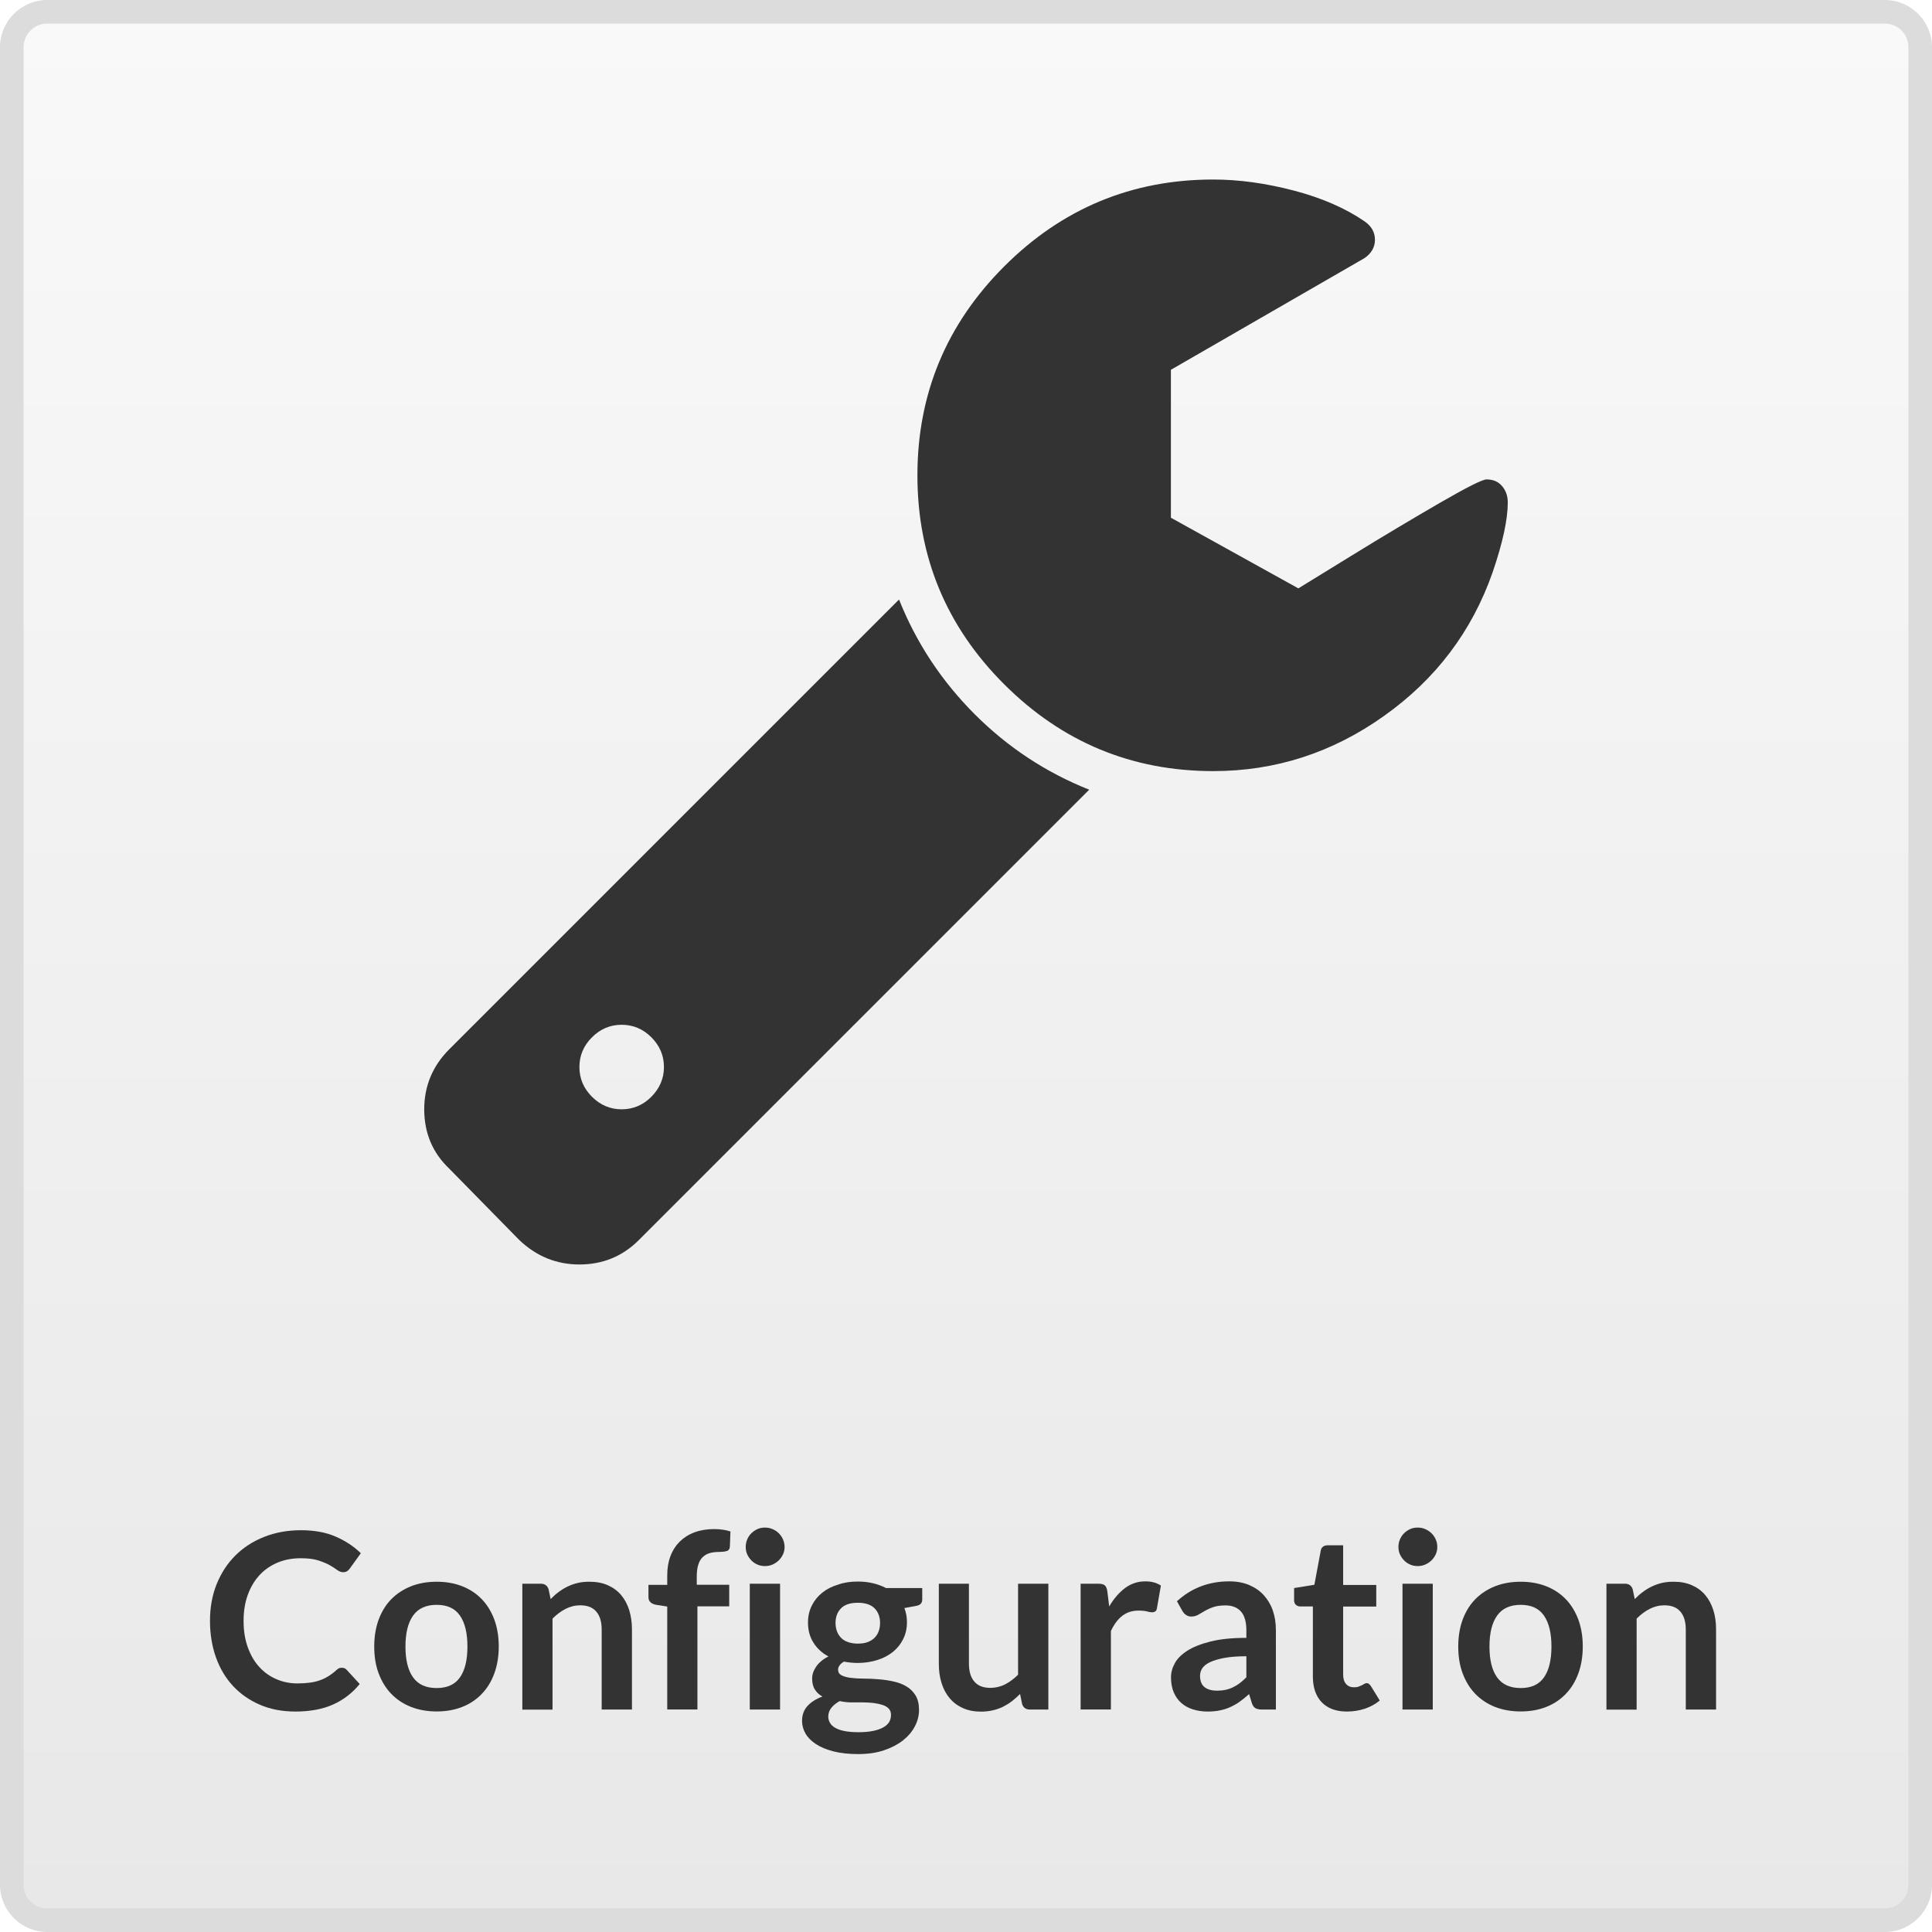
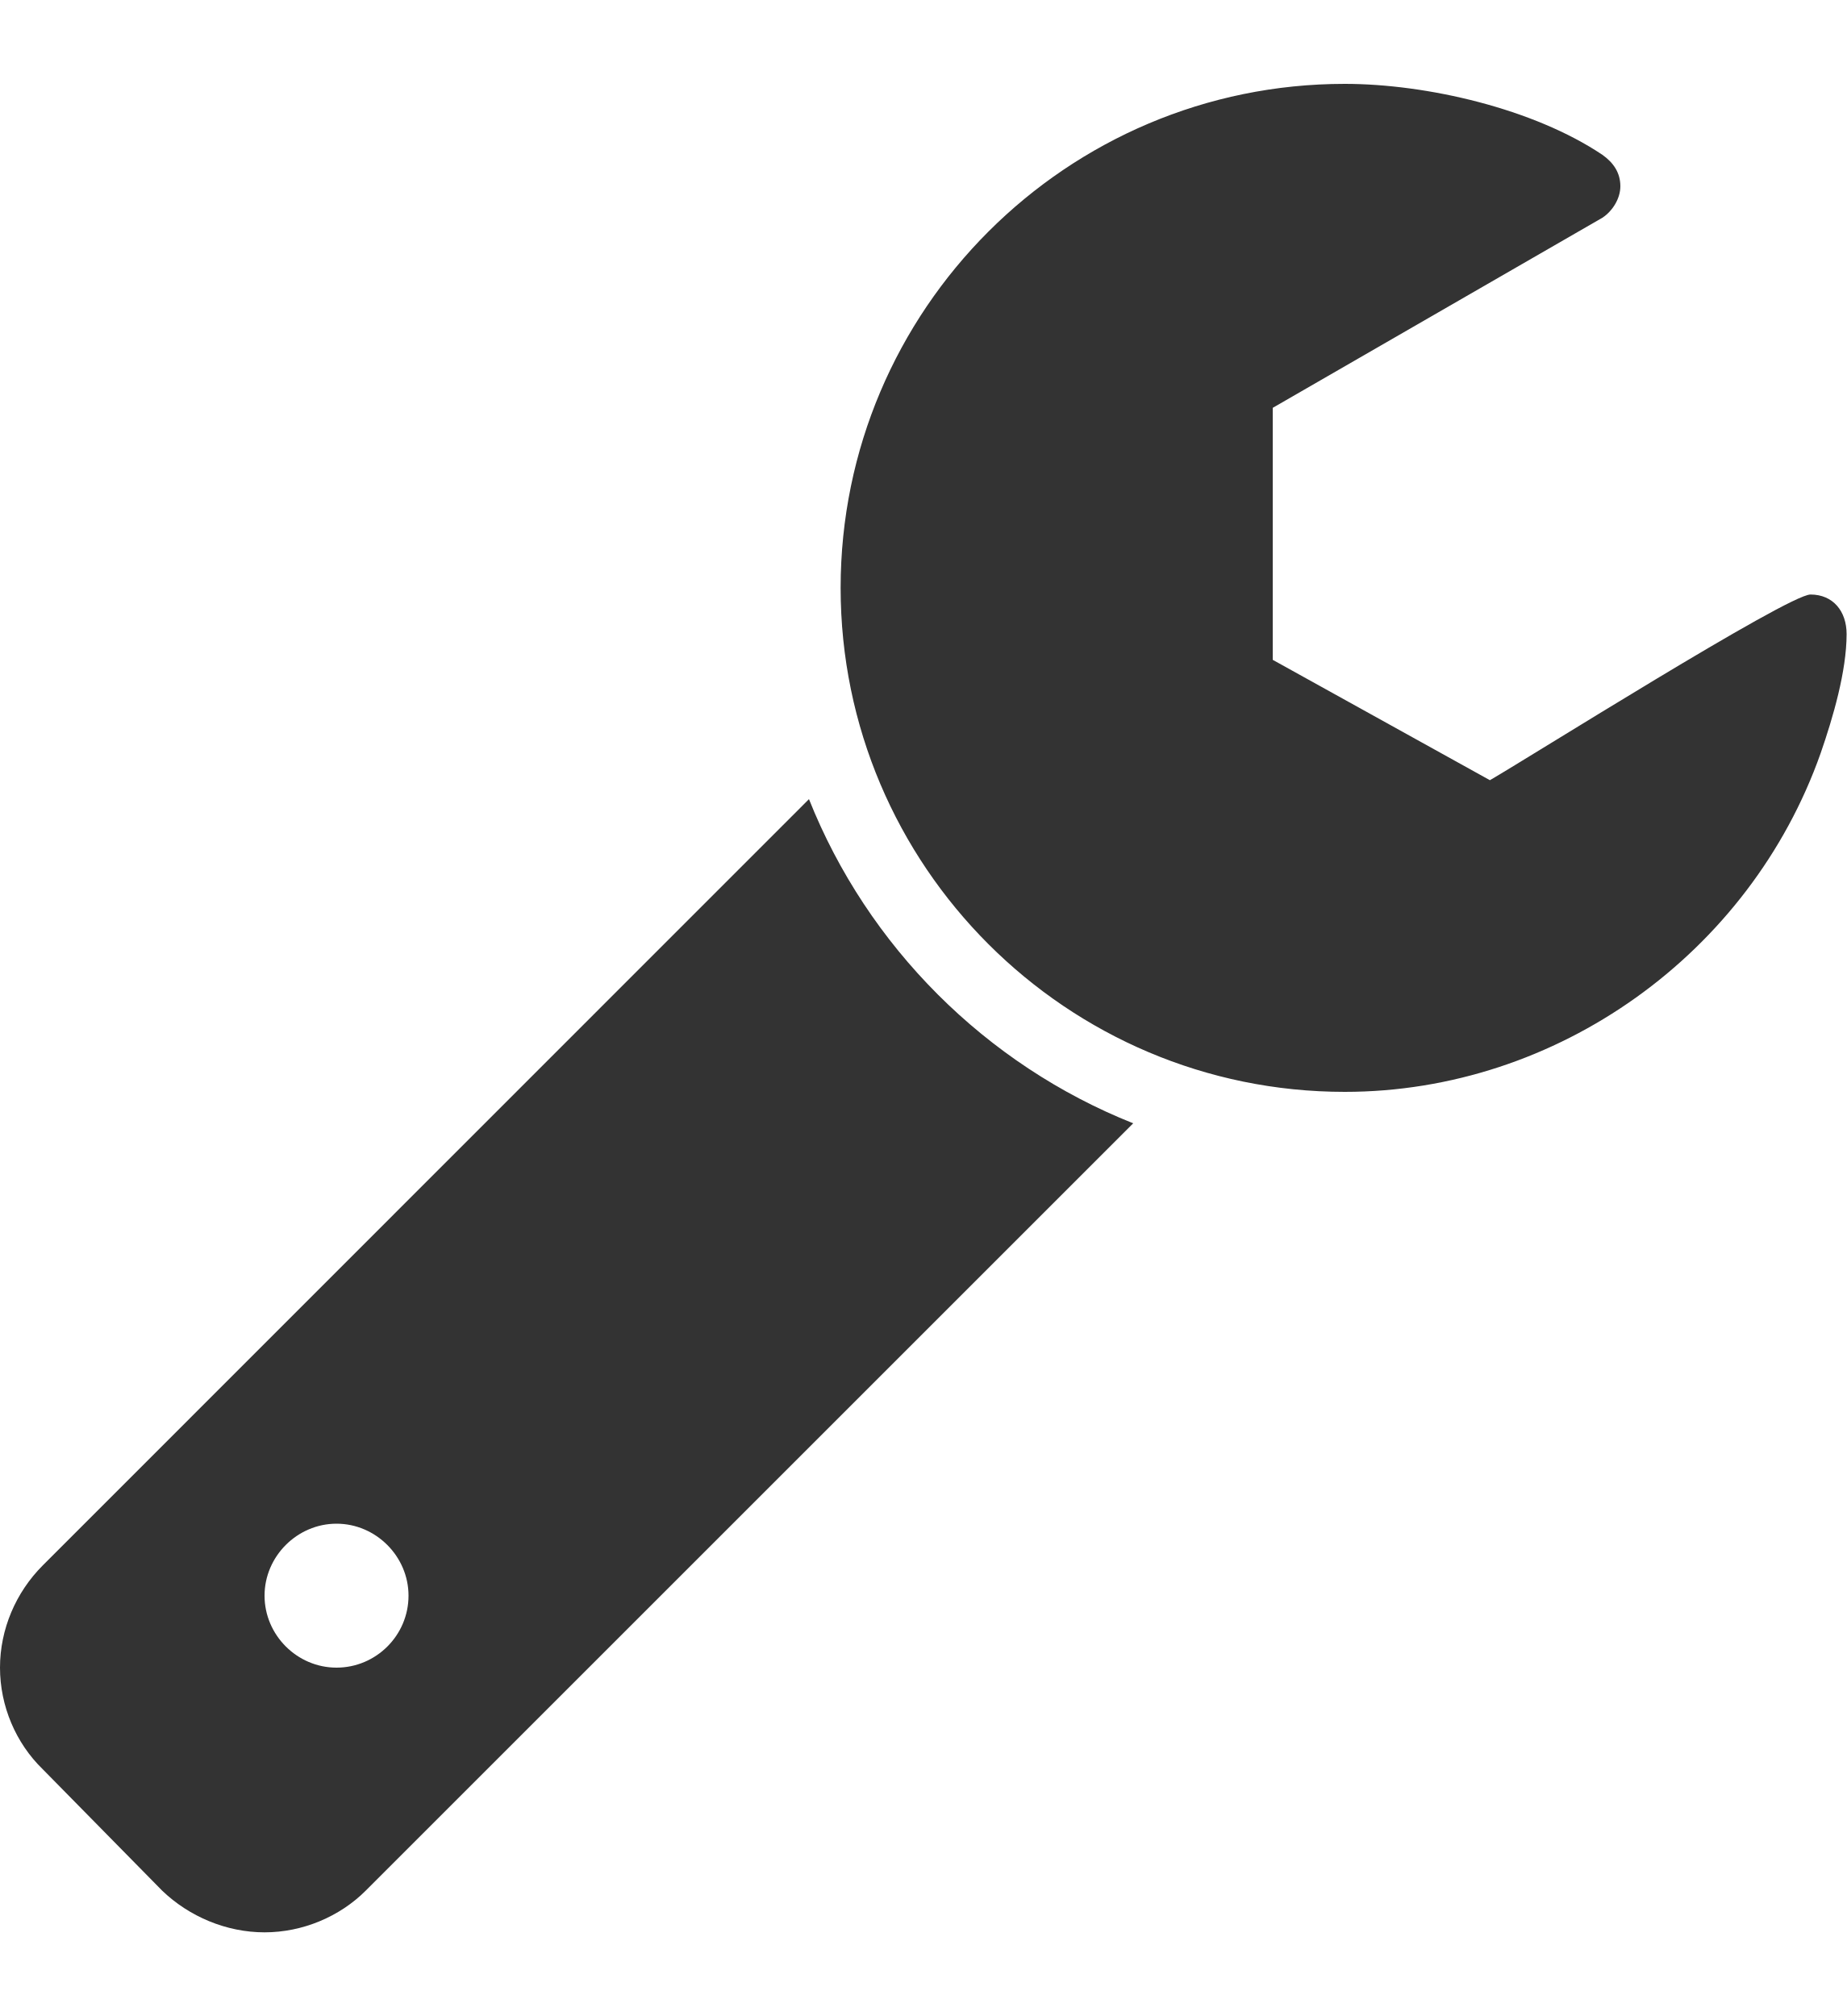
- <svg xmlns="http://www.w3.org/2000/svg" version="1.1" id="Calque_1" x="0px" y="0px" viewBox="0 0 2048 2048" style="enable-background:new 0 0 2048 2048;" xml:space="preserve">
+ <svg xmlns="http://www.w3.org/2000/svg" version="1.1" id="Calque_1" x="0px" y="0px" viewBox="0 0 915.8 1000" style="enable-background:new 0 0 915.8 1000;" xml:space="preserve">
  <style type="text/css">
- 	.st0{fill:url(#SVGID_1_);}
- 	.st1{fill:#DCDCDC;}
- 	.st2{fill:#333333;}
- 	.st3{enable-background:new    ;}
+ 	.st0{fill:#333333;}
</style>
-   <g>
-     <linearGradient id="SVGID_1_" gradientUnits="userSpaceOnUse" x1="1024" y1="1036.5" x2="1024" y2="3059.5" gradientTransform="matrix(1 0 0 -1 0 3072)">
-       <stop offset="0" style="stop-color:#E8E8E8" />
-       <stop offset="1" style="stop-color:#F9F9F9" />
-     </linearGradient>
-     <path class="st0" d="M50,2035.5c-20.7,0-37.5-16.8-37.5-37.5V50c0-20.7,16.8-37.5,37.5-37.5h1948c20.7,0,37.5,16.8,37.5,37.5v1948   c0,20.7-16.8,37.5-37.5,37.5H50z" />
-     <path class="st1" d="M1998,25c13.8,0,25,11.2,25,25v1948c0,13.8-11.2,25-25,25H50c-13.8,0-25-11.2-25-25V50c0-13.8,11.2-25,25-25   H1998 M1998,0H50C22.5,0,0,22.5,0,50v1948c0,27.5,22.5,50,50,50h1948c27.5,0,50-22.5,50-50V50C2048,22.5,2025.5,0,1998,0L1998,0z" />
-   </g>
-   <path class="st2" d="M703.8,1131.1c0-12.1-4.4-22.6-13.3-31.5c-8.9-8.9-19.4-13.3-31.5-13.3s-22.6,4.4-31.5,13.3  s-13.3,19.4-13.3,31.5s4.4,22.6,13.3,31.5c8.9,8.9,19.4,13.3,31.5,13.3s22.6-4.4,31.5-13.3C699.3,1153.7,703.8,1143.2,703.8,1131.1z   M1154.6,837.1l-477.4,477.4c-17.3,17.3-38.3,25.9-63,25.9c-24.3,0-45.5-8.6-63.7-25.9l-74.2-75.6c-17.7-16.8-26.6-37.8-26.6-63  c0-24.7,8.9-46,26.6-63.7L953,635.5c18.2,45.7,44.9,86.2,80.1,121.5C1068.3,792.2,1108.8,818.9,1154.6,837.1z M1598.3,532.6  c0,18.2-5.4,42.9-16.1,74.2c-21.9,62.5-60.3,113.3-115.2,152.2c-54.8,39-115.2,58.4-180.9,58.4c-86.3,0-160.2-30.7-221.6-92  s-92-135.2-92-221.5s30.7-160.2,92-221.5s135.2-92.1,221.6-92.1c27.1,0,55.4,3.9,85,11.6c29.6,7.7,54.7,18.6,75.2,32.6  c7.5,5.1,11.2,11.7,11.2,19.6c0,7.9-3.7,14.5-11.2,19.6L1241.2,392v156.8l135.1,74.9c2.3-1.4,20.8-12.7,55.3-34s66.2-40.1,94.8-56.7  c28.7-16.6,45.2-24.8,49.3-24.8c7,0,12.5,2.3,16.5,7C1596.2,519.9,1598.3,525.6,1598.3,532.6z" />
-   <g class="st3">
-     <path class="st2" d="M362.6,1767.9c1.9,0,3.6,0.7,4.9,2.2l13.8,15c-7.6,9.4-17,16.7-28.1,21.7c-11.1,5-24.5,7.5-40.1,7.5   c-14,0-26.5-2.4-37.6-7.2c-11.1-4.8-20.6-11.4-28.5-19.9c-7.9-8.5-13.9-18.6-18.1-30.4c-4.2-11.8-6.3-24.7-6.3-38.6   c0-14.1,2.3-27.1,7-38.8c4.7-11.7,11.3-21.9,19.8-30.4c8.5-8.5,18.7-15.1,30.5-19.8c11.8-4.7,24.9-7.1,39.2-7.1   c14,0,26.2,2.2,36.6,6.7c10.4,4.5,19.4,10.4,26.8,17.7l-11.7,16.2c-0.7,1-1.6,2-2.7,2.7c-1.1,0.8-2.6,1.2-4.5,1.2   c-2,0-4-0.8-6.1-2.3c-2.1-1.6-4.7-3.2-7.9-5.1c-3.2-1.8-7.3-3.5-12.2-5.1c-4.9-1.6-11.1-2.3-18.7-2.3c-8.8,0-17,1.5-24.4,4.6   c-7.4,3.1-13.8,7.5-19.1,13.2c-5.3,5.7-9.5,12.7-12.5,20.9c-3,8.2-4.5,17.4-4.5,27.6c0,10.6,1.5,20,4.5,28.2   c3,8.2,7,15.2,12.2,20.8c5.1,5.6,11.1,9.9,18.1,12.9c6.9,3,14.4,4.5,22.4,4.5c4.8,0,9.1-0.3,12.9-0.8c3.9-0.5,7.4-1.3,10.7-2.5   c3.2-1.1,6.3-2.6,9.2-4.4c2.9-1.8,5.8-4,8.6-6.6c0.9-0.8,1.8-1.4,2.7-1.9C360.5,1768.1,361.5,1767.9,362.6,1767.9z" />
-     <path class="st2" d="M462.9,1676.7c10,0,19,1.6,27.1,4.8c8.1,3.2,15,7.8,20.7,13.7c5.7,5.9,10.1,13.1,13.3,21.6   c3.1,8.5,4.7,18,4.7,28.5c0,10.6-1.6,20.1-4.7,28.6c-3.1,8.5-7.5,15.7-13.3,21.7c-5.7,6-12.6,10.6-20.7,13.8   c-8.1,3.2-17.1,4.8-27.1,4.8c-10,0-19-1.6-27.2-4.8c-8.1-3.2-15.1-7.8-20.9-13.8c-5.8-6-10.2-13.2-13.4-21.7   c-3.2-8.5-4.7-18-4.7-28.6c0-10.5,1.6-20,4.7-28.5c3.2-8.5,7.6-15.7,13.4-21.6c5.8-5.9,12.7-10.4,20.9-13.7   C443.8,1678.3,452.9,1676.7,462.9,1676.7z M462.9,1789.4c11.1,0,19.3-3.7,24.6-11.2c5.3-7.5,8-18.4,8-32.8c0-14.4-2.7-25.3-8-32.9   s-13.5-11.3-24.6-11.3c-11.3,0-19.6,3.8-25,11.4c-5.4,7.6-8.1,18.5-8.1,32.8c0,14.3,2.7,25.2,8.1,32.7   C443.3,1785.7,451.6,1789.4,462.9,1789.4z" />
-     <path class="st2" d="M553.7,1812.2v-133.4h19.6c4.2,0,6.9,2,8.2,5.8l2.2,10.5c2.7-2.8,5.5-5.3,8.5-7.5c3-2.3,6.2-4.2,9.5-5.8   c3.3-1.6,6.9-2.9,10.7-3.8c3.8-0.9,8-1.3,12.5-1.3c7.3,0,13.7,1.2,19.4,3.7c5.6,2.5,10.3,5.9,14.1,10.4c3.8,4.5,6.6,9.8,8.6,16   c1.9,6.2,2.9,13,2.9,20.5v84.9h-32.1v-84.9c0-8.1-1.9-14.5-5.7-18.9c-3.8-4.5-9.4-6.7-17-6.7c-5.5,0-10.7,1.3-15.6,3.8   c-4.9,2.5-9.4,5.9-13.8,10.3v96.5H553.7z" />
-     <path class="st2" d="M707.3,1812.2V1703l-11.6-1.8c-2.5-0.4-4.5-1.3-6-2.6c-1.5-1.3-2.3-3.1-2.3-5.5V1680h19.9v-9.9   c0-7.6,1.1-14.5,3.4-20.5c2.3-6.1,5.6-11.2,9.9-15.5c4.3-4.2,9.5-7.5,15.7-9.8c6.2-2.3,13.1-3.4,20.8-3.4c6.2,0,11.9,0.8,17.2,2.5   l-0.6,16.1c-0.2,2.5-1.3,4.1-3.5,4.7c-2.2,0.6-4.7,0.9-7.5,0.9c-3.8,0-7.2,0.4-10.2,1.2c-3,0.8-5.5,2.3-7.6,4.3   c-2.1,2-3.7,4.7-4.7,8.1c-1.1,3.3-1.6,7.5-1.6,12.4v8.8H773v22.9h-33.7v109.3H707.3z" />
-     <path class="st2" d="M831.7,1639.9c0,2.8-0.6,5.4-1.7,7.8c-1.1,2.4-2.6,4.5-4.5,6.4c-1.9,1.8-4.1,3.3-6.6,4.4   c-2.5,1.1-5.2,1.6-8.1,1.6c-2.8,0-5.4-0.5-7.9-1.6c-2.5-1.1-4.6-2.5-6.4-4.4s-3.3-3.9-4.4-6.4c-1.1-2.4-1.6-5-1.6-7.8   c0-2.9,0.5-5.5,1.6-8.1c1.1-2.5,2.5-4.7,4.4-6.5c1.8-1.8,4-3.3,6.4-4.4c2.5-1.1,5.1-1.6,7.9-1.6c2.9,0,5.5,0.5,8.1,1.6   c2.5,1.1,4.7,2.5,6.6,4.4c1.9,1.8,3.4,4,4.5,6.5C831.1,1634.4,831.7,1637.1,831.7,1639.9z M826.9,1678.8v133.4h-32.1v-133.4H826.9z   " />
-     <path class="st2" d="M909.3,1676.5c5.7,0,11.1,0.6,16.1,1.8c5,1.2,9.6,2.9,13.8,5.1h38.4v12c0,2-0.5,3.6-1.6,4.7   c-1,1.1-2.8,1.9-5.3,2.3l-12,2.2c0.9,2.3,1.5,4.6,2,7.1c0.5,2.5,0.7,5.2,0.7,7.9c0,6.6-1.3,12.5-4,17.9c-2.6,5.3-6.3,9.9-10.9,13.6   c-4.6,3.7-10.1,6.6-16.5,8.6c-6.4,2-13.3,3.1-20.7,3.1c-5,0-9.9-0.5-14.7-1.4c-4.2,2.5-6.2,5.4-6.2,8.5c0,2.7,1.2,4.7,3.7,6   c2.5,1.3,5.7,2.2,9.8,2.7c4,0.5,8.6,0.8,13.7,0.8c5.1,0,10.4,0.2,15.7,0.7c5.4,0.4,10.6,1.2,15.7,2.3c5.1,1.1,9.7,2.8,13.7,5.2   c4,2.3,7.3,5.5,9.8,9.6c2.5,4,3.7,9.2,3.7,15.6c0,5.9-1.5,11.7-4.4,17.2c-2.9,5.6-7.1,10.5-12.6,14.9c-5.5,4.3-12.2,7.8-20.2,10.5   c-8,2.7-17.1,4-27.3,4c-10.1,0-18.9-1-26.4-2.9c-7.5-2-13.6-4.5-18.5-7.8c-4.9-3.2-8.6-7-11-11.2c-2.4-4.2-3.6-8.7-3.6-13.3   c0-6.2,1.9-11.5,5.7-15.7c3.8-4.2,9.1-7.6,15.9-10.1c-3.3-1.8-5.9-4.2-7.9-7.3c-2-3-3-7-3-11.8c0-2,0.3-4,1-6.2   c0.7-2.1,1.8-4.2,3.2-6.3c1.4-2.1,3.2-4.1,5.4-5.9c2.2-1.9,4.7-3.5,7.7-5c-6.8-3.6-12.1-8.5-15.9-14.6c-3.9-6.1-5.8-13.2-5.8-21.3   c0-6.6,1.3-12.5,4-17.9c2.6-5.3,6.3-9.9,11-13.7c4.7-3.8,10.3-6.7,16.8-8.6C894.6,1677.5,901.6,1676.5,909.3,1676.5z M944.5,1817.8   c0-2.7-0.8-4.8-2.3-6.5c-1.6-1.7-3.7-3-6.4-3.9c-2.7-0.9-5.8-1.6-9.4-2.1c-3.6-0.4-7.4-0.7-11.4-0.7c-4,0-8.2,0-12.5,0   s-8.4-0.5-12.4-1.4c-3.6,2-6.6,4.4-8.8,7.1c-2.2,2.7-3.3,5.9-3.3,9.4c0,2.3,0.6,4.5,1.8,6.6c1.2,2,3,3.8,5.6,5.3   c2.6,1.5,5.9,2.6,9.9,3.4c4.1,0.8,9.1,1.2,15,1.2c6,0,11.1-0.5,15.5-1.4c4.3-0.9,7.9-2.2,10.7-3.8c2.8-1.6,4.9-3.6,6.2-5.8   C943.9,1822.9,944.5,1820.5,944.5,1817.8z M909.3,1742.3c4,0,7.5-0.5,10.4-1.6c2.9-1.1,5.4-2.6,7.3-4.5c1.9-1.9,3.4-4.2,4.4-6.9   c1-2.7,1.5-5.6,1.5-8.8c0-6.6-2-11.8-5.9-15.7c-3.9-3.9-9.9-5.8-17.7-5.8c-7.9,0-13.8,1.9-17.7,5.8c-3.9,3.9-5.9,9.1-5.9,15.7   c0,3.1,0.5,6,1.5,8.7c1,2.7,2.5,5,4.4,7c2,2,4.4,3.5,7.4,4.5C901.9,1741.7,905.4,1742.3,909.3,1742.3z" />
-     <path class="st2" d="M1027.1,1678.8v84.8c0,8.1,1.9,14.5,5.7,18.9c3.8,4.5,9.4,6.7,17,6.7c5.5,0,10.7-1.2,15.6-3.7   s9.4-5.9,13.8-10.2v-96.5h32.1v133.4h-19.6c-4.2,0-6.9-2-8.2-5.8l-2.2-10.7c-2.8,2.8-5.6,5.3-8.6,7.6c-2.9,2.3-6.1,4.2-9.4,5.9   c-3.3,1.6-6.9,2.9-10.8,3.8c-3.9,0.9-8,1.4-12.4,1.4c-7.3,0-13.7-1.2-19.3-3.7s-10.3-6-14.1-10.5c-3.8-4.5-6.7-9.9-8.6-16.1   c-2-6.2-2.9-13-2.9-20.5v-84.8H1027.1z" />
-     <path class="st2" d="M1145.5,1812.2v-133.4h18.8c3.3,0,5.6,0.6,6.9,1.8c1.3,1.2,2.2,3.3,2.6,6.2l2,16.1   c4.8-8.2,10.4-14.7,16.8-19.5c6.4-4.8,13.6-7.1,21.6-7.1c6.6,0,12,1.5,16.4,4.5l-4.2,24c-0.3,1.6-0.8,2.7-1.7,3.3   c-0.9,0.6-2,1-3.5,1c-1.3,0-3.1-0.3-5.3-0.9c-2.3-0.6-5.2-0.9-9-0.9c-6.7,0-12.4,1.8-17.2,5.5c-4.8,3.7-8.8,9.1-12.1,16.2v83.1   H1145.5z" />
-     <path class="st2" d="M1352.4,1812.2H1338c-3,0-5.4-0.5-7.1-1.4c-1.7-0.9-3-2.8-3.9-5.5l-2.9-9.5c-3.4,3-6.7,5.7-9.9,8   c-3.2,2.3-6.6,4.2-10.1,5.8c-3.5,1.6-7.1,2.7-11,3.5c-3.9,0.8-8.2,1.2-13,1.2c-5.6,0-10.8-0.8-15.6-2.3c-4.8-1.5-8.9-3.8-12.3-6.8   c-3.4-3-6.1-6.8-8-11.3c-1.9-4.5-2.9-9.8-2.9-15.8c0-5,1.3-10,4-14.9c2.6-4.9,7-9.3,13.2-13.3c6.2-4,14.3-7.2,24.6-9.8   c10.2-2.6,22.9-3.9,38.1-3.9v-7.9c0-9-1.9-15.7-5.7-20c-3.8-4.3-9.3-6.5-16.4-6.5c-5.2,0-9.5,0.6-13,1.8c-3.5,1.2-6.5,2.6-9,4.1   c-2.6,1.5-4.9,2.9-7.1,4.1c-2.2,1.2-4.5,1.8-7.2,1.8c-2.2,0-4-0.6-5.6-1.7c-1.6-1.1-2.8-2.5-3.8-4.2l-5.8-10.3   c15.3-14,33.8-21.1,55.5-21.1c7.8,0,14.8,1.3,20.9,3.8c6.1,2.6,11.3,6.1,15.5,10.7c4.2,4.6,7.5,10,9.7,16.3   c2.2,6.3,3.3,13.3,3.3,20.8V1812.2z M1290,1792.2c3.3,0,6.3-0.3,9.1-0.9c2.8-0.6,5.4-1.5,7.9-2.7c2.5-1.2,4.9-2.7,7.2-4.4   c2.3-1.7,4.6-3.8,7-6.2v-22.3c-9.4,0-17.2,0.6-23.5,1.8c-6.3,1.2-11.3,2.7-15.1,4.5c-3.8,1.8-6.5,4-8.1,6.4c-1.6,2.4-2.4,5.1-2.4,8   c0,5.7,1.7,9.7,5,12.2C1280.3,1791,1284.7,1792.2,1290,1792.2z" />
-     <path class="st2" d="M1427.8,1814.3c-11.5,0-20.4-3.3-26.7-9.8c-6.2-6.5-9.4-15.6-9.4-27.1v-74.5h-13.5c-1.7,0-3.2-0.6-4.5-1.7   c-1.3-1.1-1.9-2.8-1.9-5.1v-12.7l21.5-3.5l6.8-36.4c0.3-1.7,1.1-3.1,2.4-4c1.3-1,2.8-1.4,4.7-1.4h16.6v42h35.1v22.9h-35.1v72.3   c0,4.2,1,7.4,3.1,9.8s4.9,3.5,8.3,3.5c2,0,3.7-0.2,5-0.7c1.3-0.5,2.5-1,3.5-1.5c1-0.5,1.9-1,2.7-1.5c0.8-0.5,1.6-0.7,2.3-0.7   c1,0,1.7,0.2,2.3,0.7c0.6,0.5,1.3,1.2,2,2.1l9.6,15.6c-4.7,3.9-10.1,6.8-16.1,8.8C1440.6,1813.3,1434.3,1814.3,1427.8,1814.3z" />
-     <path class="st2" d="M1523.6,1639.9c0,2.8-0.6,5.4-1.7,7.8c-1.1,2.4-2.6,4.5-4.5,6.4c-1.9,1.8-4.1,3.3-6.6,4.4   c-2.5,1.1-5.2,1.6-8.1,1.6c-2.8,0-5.4-0.5-7.9-1.6c-2.5-1.1-4.6-2.5-6.4-4.4s-3.3-3.9-4.4-6.4c-1.1-2.4-1.6-5-1.6-7.8   c0-2.9,0.5-5.5,1.6-8.1c1.1-2.5,2.5-4.7,4.4-6.5c1.8-1.8,4-3.3,6.4-4.4c2.5-1.1,5.1-1.6,7.9-1.6c2.9,0,5.5,0.5,8.1,1.6   c2.5,1.1,4.7,2.5,6.6,4.4c1.9,1.8,3.4,4,4.5,6.5C1523.1,1634.4,1523.6,1637.1,1523.6,1639.9z M1518.8,1678.8v133.4h-32.1v-133.4   H1518.8z" />
-     <path class="st2" d="M1612,1676.7c10,0,19,1.6,27.1,4.8c8.1,3.2,15,7.8,20.7,13.7c5.7,5.9,10.1,13.1,13.3,21.6   c3.1,8.5,4.7,18,4.7,28.5c0,10.6-1.6,20.1-4.7,28.6c-3.1,8.5-7.5,15.7-13.3,21.7c-5.7,6-12.6,10.6-20.7,13.8   c-8.1,3.2-17.1,4.8-27.1,4.8c-10,0-19-1.6-27.2-4.8c-8.1-3.2-15.1-7.8-20.9-13.8c-5.8-6-10.2-13.2-13.4-21.7   c-3.2-8.5-4.7-18-4.7-28.6c0-10.5,1.6-20,4.7-28.5c3.2-8.5,7.6-15.7,13.4-21.6c5.8-5.9,12.7-10.4,20.9-13.7   C1593,1678.3,1602.1,1676.7,1612,1676.7z M1612,1789.4c11.1,0,19.3-3.7,24.6-11.2c5.3-7.5,8-18.4,8-32.8c0-14.4-2.7-25.3-8-32.9   s-13.5-11.3-24.6-11.3c-11.3,0-19.6,3.8-25,11.4c-5.4,7.6-8.1,18.5-8.1,32.8c0,14.3,2.7,25.2,8.1,32.7   C1592.5,1785.7,1600.8,1789.4,1612,1789.4z" />
-     <path class="st2" d="M1702.9,1812.2v-133.4h19.6c4.2,0,6.9,2,8.2,5.8l2.2,10.5c2.7-2.8,5.5-5.3,8.5-7.5c3-2.3,6.2-4.2,9.5-5.8   c3.3-1.6,6.9-2.9,10.7-3.8c3.8-0.9,8-1.3,12.5-1.3c7.3,0,13.7,1.2,19.4,3.7c5.6,2.5,10.3,5.9,14.1,10.4c3.8,4.5,6.6,9.8,8.6,16   c2,6.2,2.9,13,2.9,20.5v84.9H1787v-84.9c0-8.1-1.9-14.5-5.7-18.9c-3.8-4.5-9.4-6.7-17-6.7c-5.5,0-10.7,1.3-15.6,3.8   c-4.9,2.5-9.4,5.9-13.8,10.3v96.5H1702.9z" />
-   </g>
+   <path class="st0" d="M202.6,791.5c0-19.5-16.2-35.7-35.7-35.7s-35.7,16.2-35.7,35.7s16.1,35.7,35.7,35.7  C186.5,827.2,202.6,811.2,202.6,791.5z M562,557.2L181.4,937.8c-12.9,12.9-31.3,20.7-50.2,20.7s-37.4-7.8-50.8-20.7l-59.2-60.2  C7.8,864.6,0,846.2,0,827.2s7.8-37.3,21.2-50.7l380-380.1C430.3,469.5,488.9,528.1,562,557.2z M915.8,314.5  c0,18.4-6.7,41.3-12.9,59.2c-35.1,99.3-130.6,167.9-236,167.9c-137.9,0-250-112.1-250-250s112.1-250,250-250  c40.7,0,93.7,12.3,127.8,35.2c5.5,3.9,8.9,8.9,8.9,15.6c0,6.1-3.9,12.3-8.9,15.6l-163.5,94.3v125L738.9,387  c18.4-10.6,147.8-92.1,159-92.1S915.8,303.2,915.8,314.5L915.8,314.5z" />
</svg>
